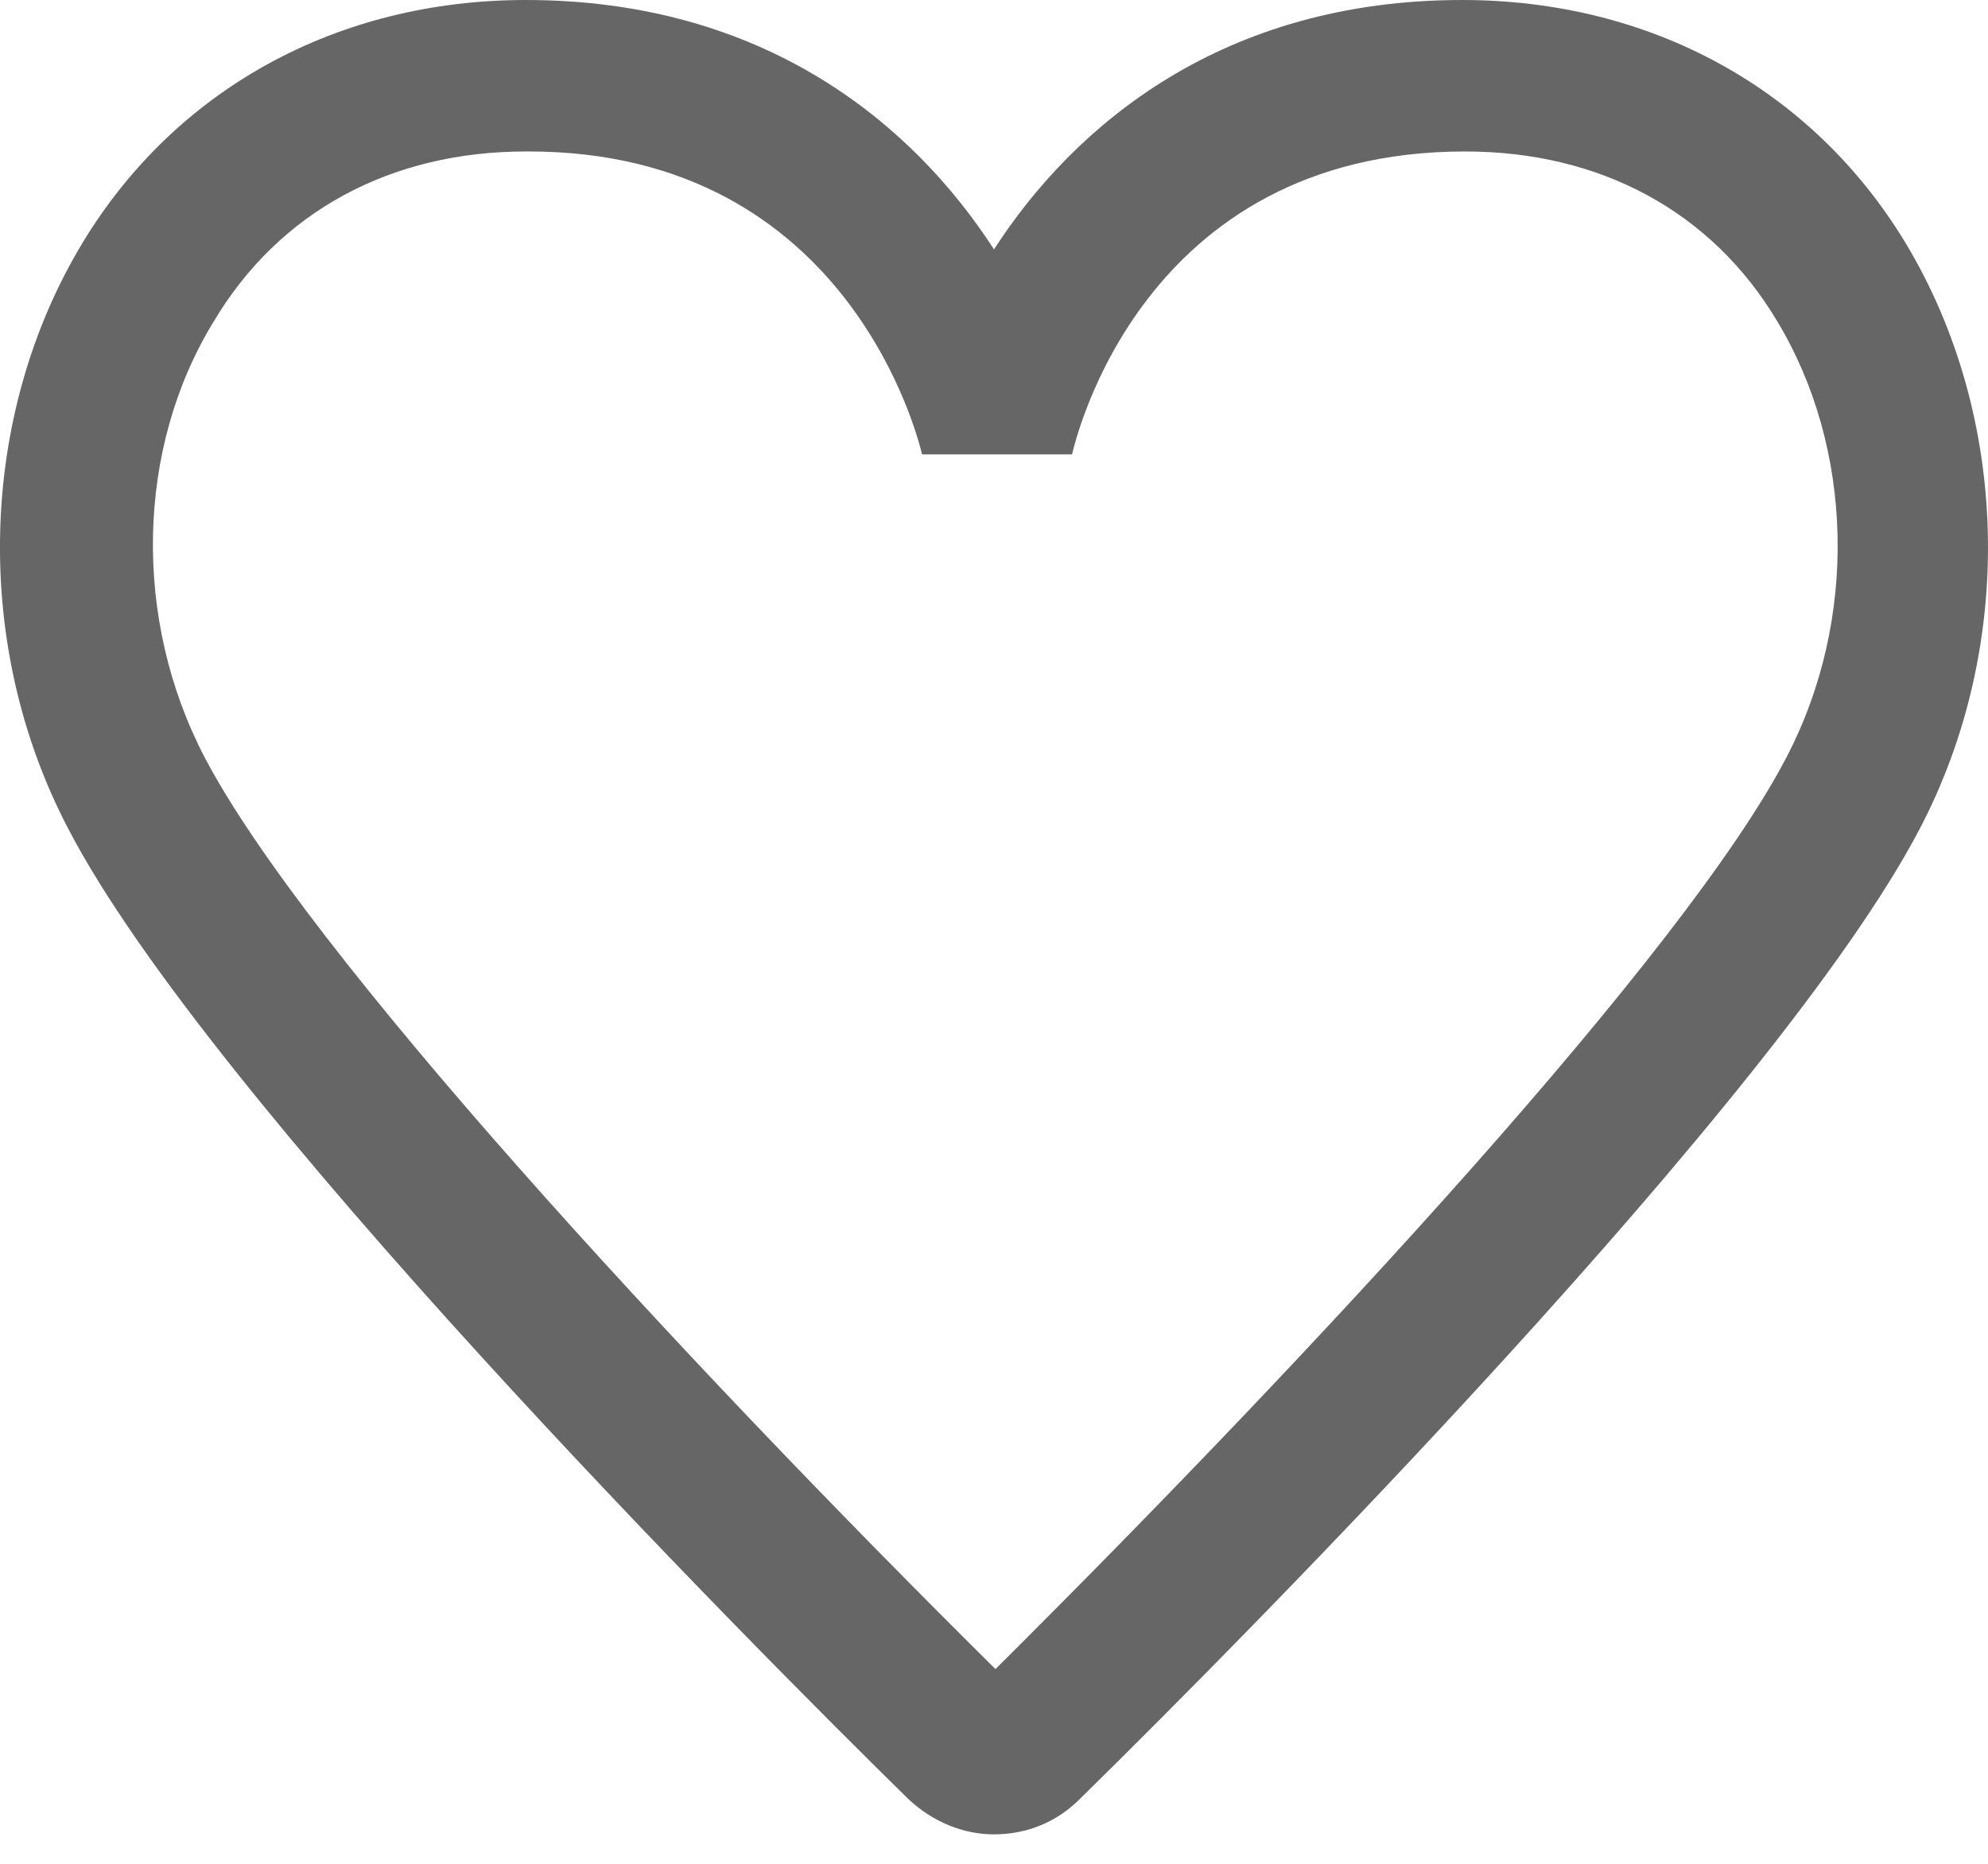
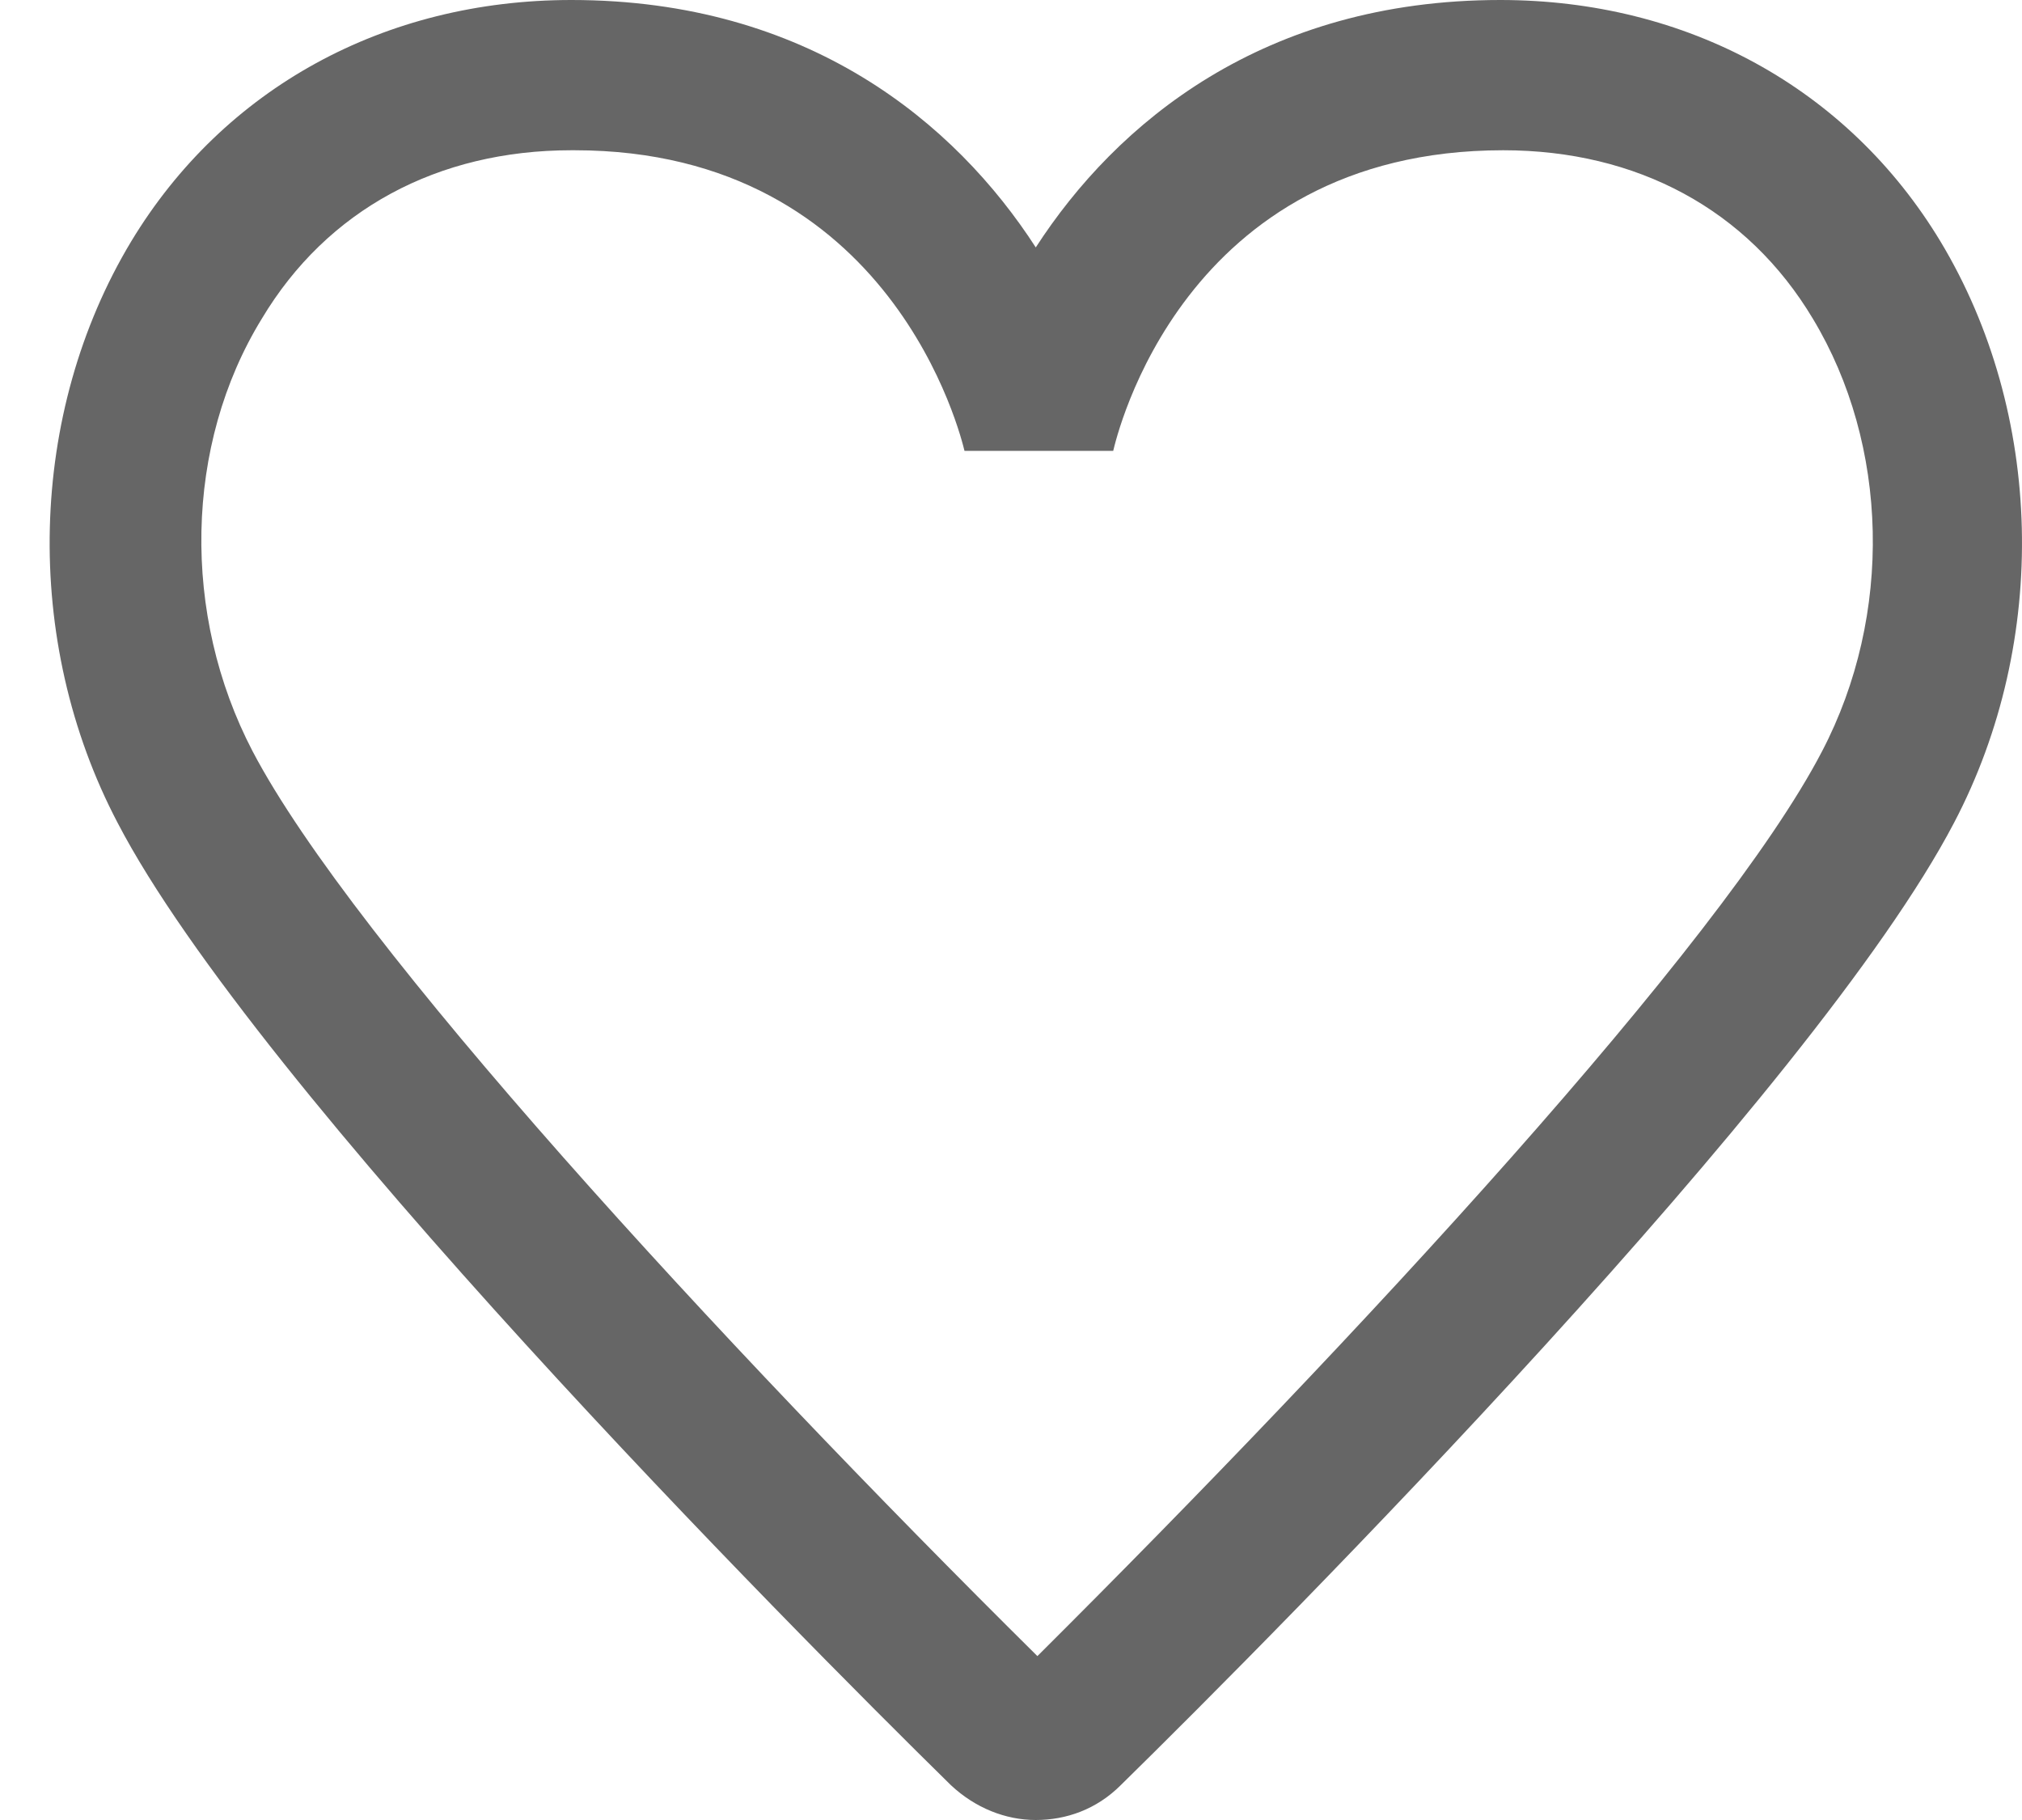
- <svg xmlns="http://www.w3.org/2000/svg" width="16" height="15" viewBox="0 0 16 15" fill="none">
-   <path d="M8 14.763C7.754 14.763 7.508 14.664 7.311 14.479C6.005 13.199 1.671 8.828 0.551 6.673C-0.225 5.196 -0.176 3.349 0.662 1.958C1.413 0.714 2.718 0 4.232 0C6.153 0 7.347 0.997 8 2.007C8.653 0.997 9.847 0 11.768 0C13.282 0 14.587 0.714 15.338 1.958C16.175 3.349 16.225 5.196 15.449 6.673C14.316 8.84 9.995 13.199 8.69 14.479C8.492 14.677 8.246 14.763 8 14.763ZM4.232 1.219C3.149 1.219 2.25 1.699 1.721 2.586C1.093 3.608 1.068 4.987 1.647 6.095C2.459 7.646 5.427 10.872 8.012 13.433C10.586 10.872 13.565 7.658 14.378 6.095C14.957 4.987 14.92 3.608 14.304 2.586C13.775 1.699 12.876 1.219 11.792 1.219C9.182 1.219 8.653 3.558 8.628 3.657H7.421C7.397 3.558 6.843 1.219 4.257 1.219H4.232Z" fill="#666666" />
+ <svg xmlns="http://www.w3.org/2000/svg" width="20" height="18" viewBox="0 0 20 18" fill="none">
+   <path d="M10.245 18C9.945 18 9.645 17.88 9.405 17.655C7.814 16.093 2.529 10.764 1.163 8.137C0.217 6.335 0.277 4.083 1.298 2.387C2.214 0.871 3.805 0 5.652 0C7.994 0 9.45 1.216 10.245 2.447C11.041 1.216 12.497 0 14.839 0C16.686 0 18.277 0.871 19.193 2.387C20.214 4.083 20.274 6.335 19.328 8.137C17.947 10.779 12.678 16.093 11.086 17.655C10.846 17.895 10.546 18 10.245 18ZM5.652 1.486C4.331 1.486 3.235 2.072 2.589 3.153C1.824 4.399 1.793 6.08 2.499 7.431C3.49 9.323 7.108 13.256 10.261 16.379C13.398 13.256 17.031 9.338 18.022 7.431C18.728 6.08 18.683 4.399 17.932 3.153C17.286 2.072 16.191 1.486 14.869 1.486C11.687 1.486 11.041 4.339 11.011 4.459H9.54C9.51 4.339 8.834 1.486 5.682 1.486H5.652Z" fill="#666666" />
</svg>
